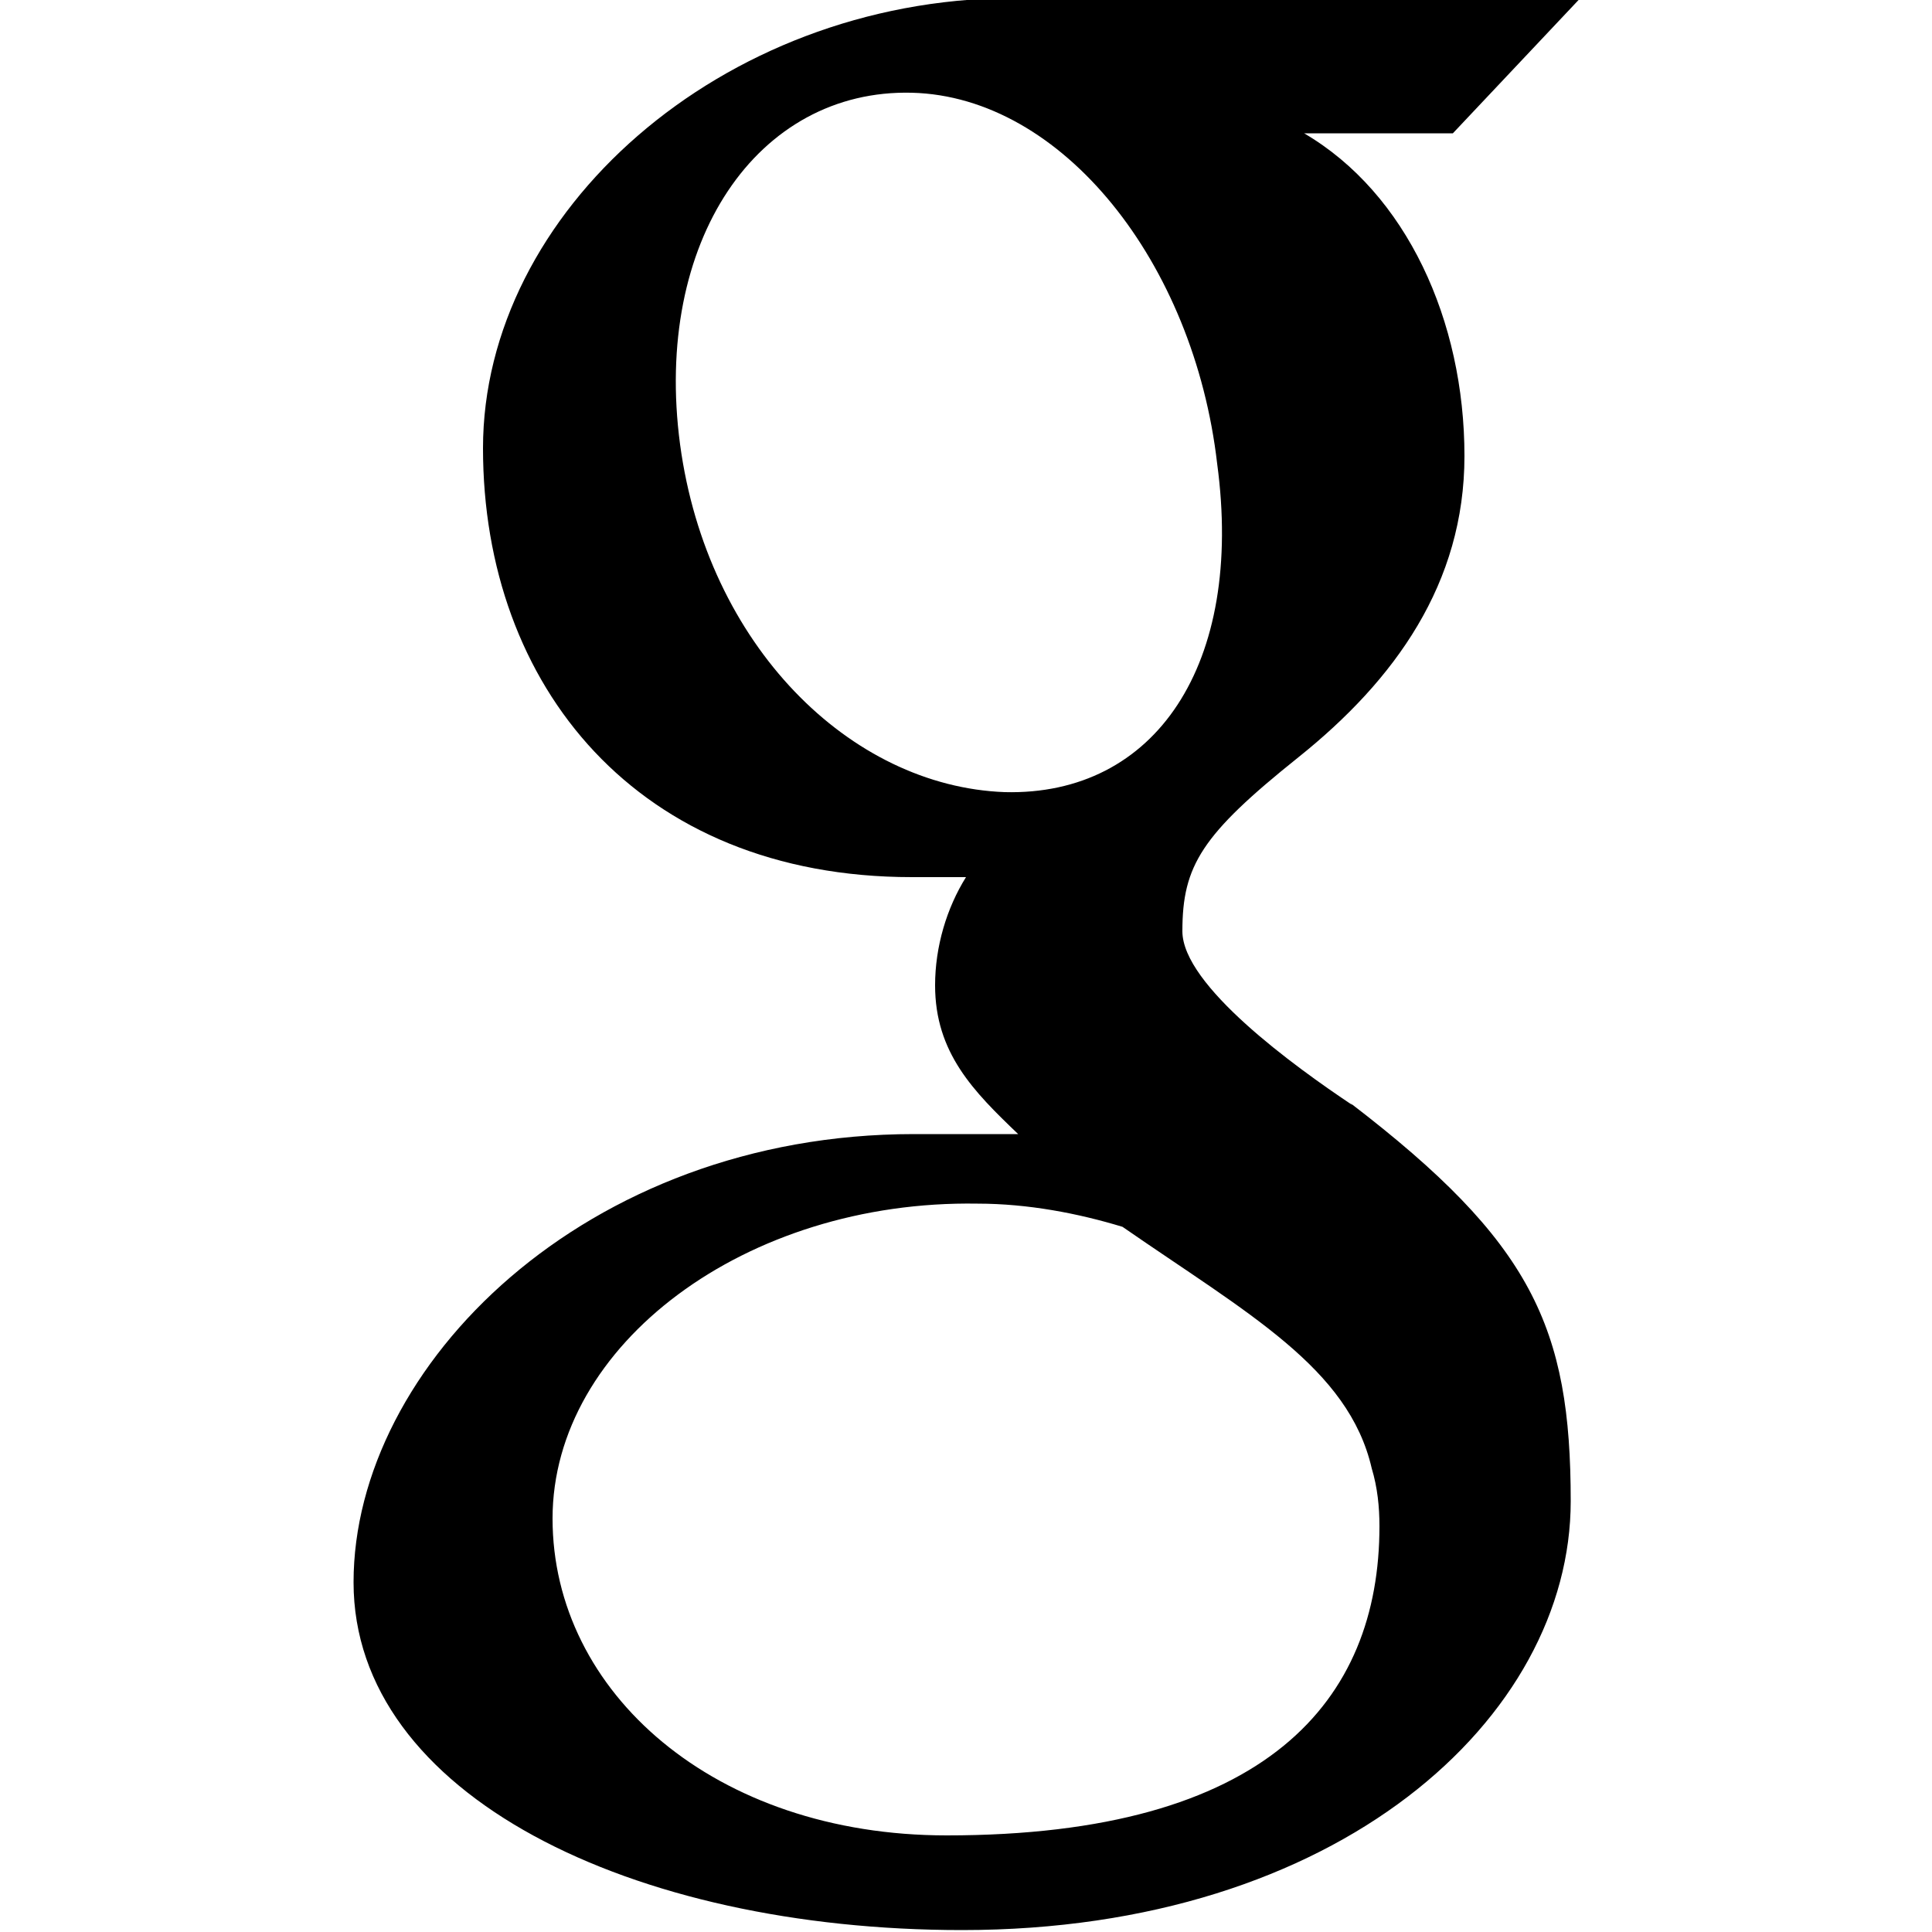
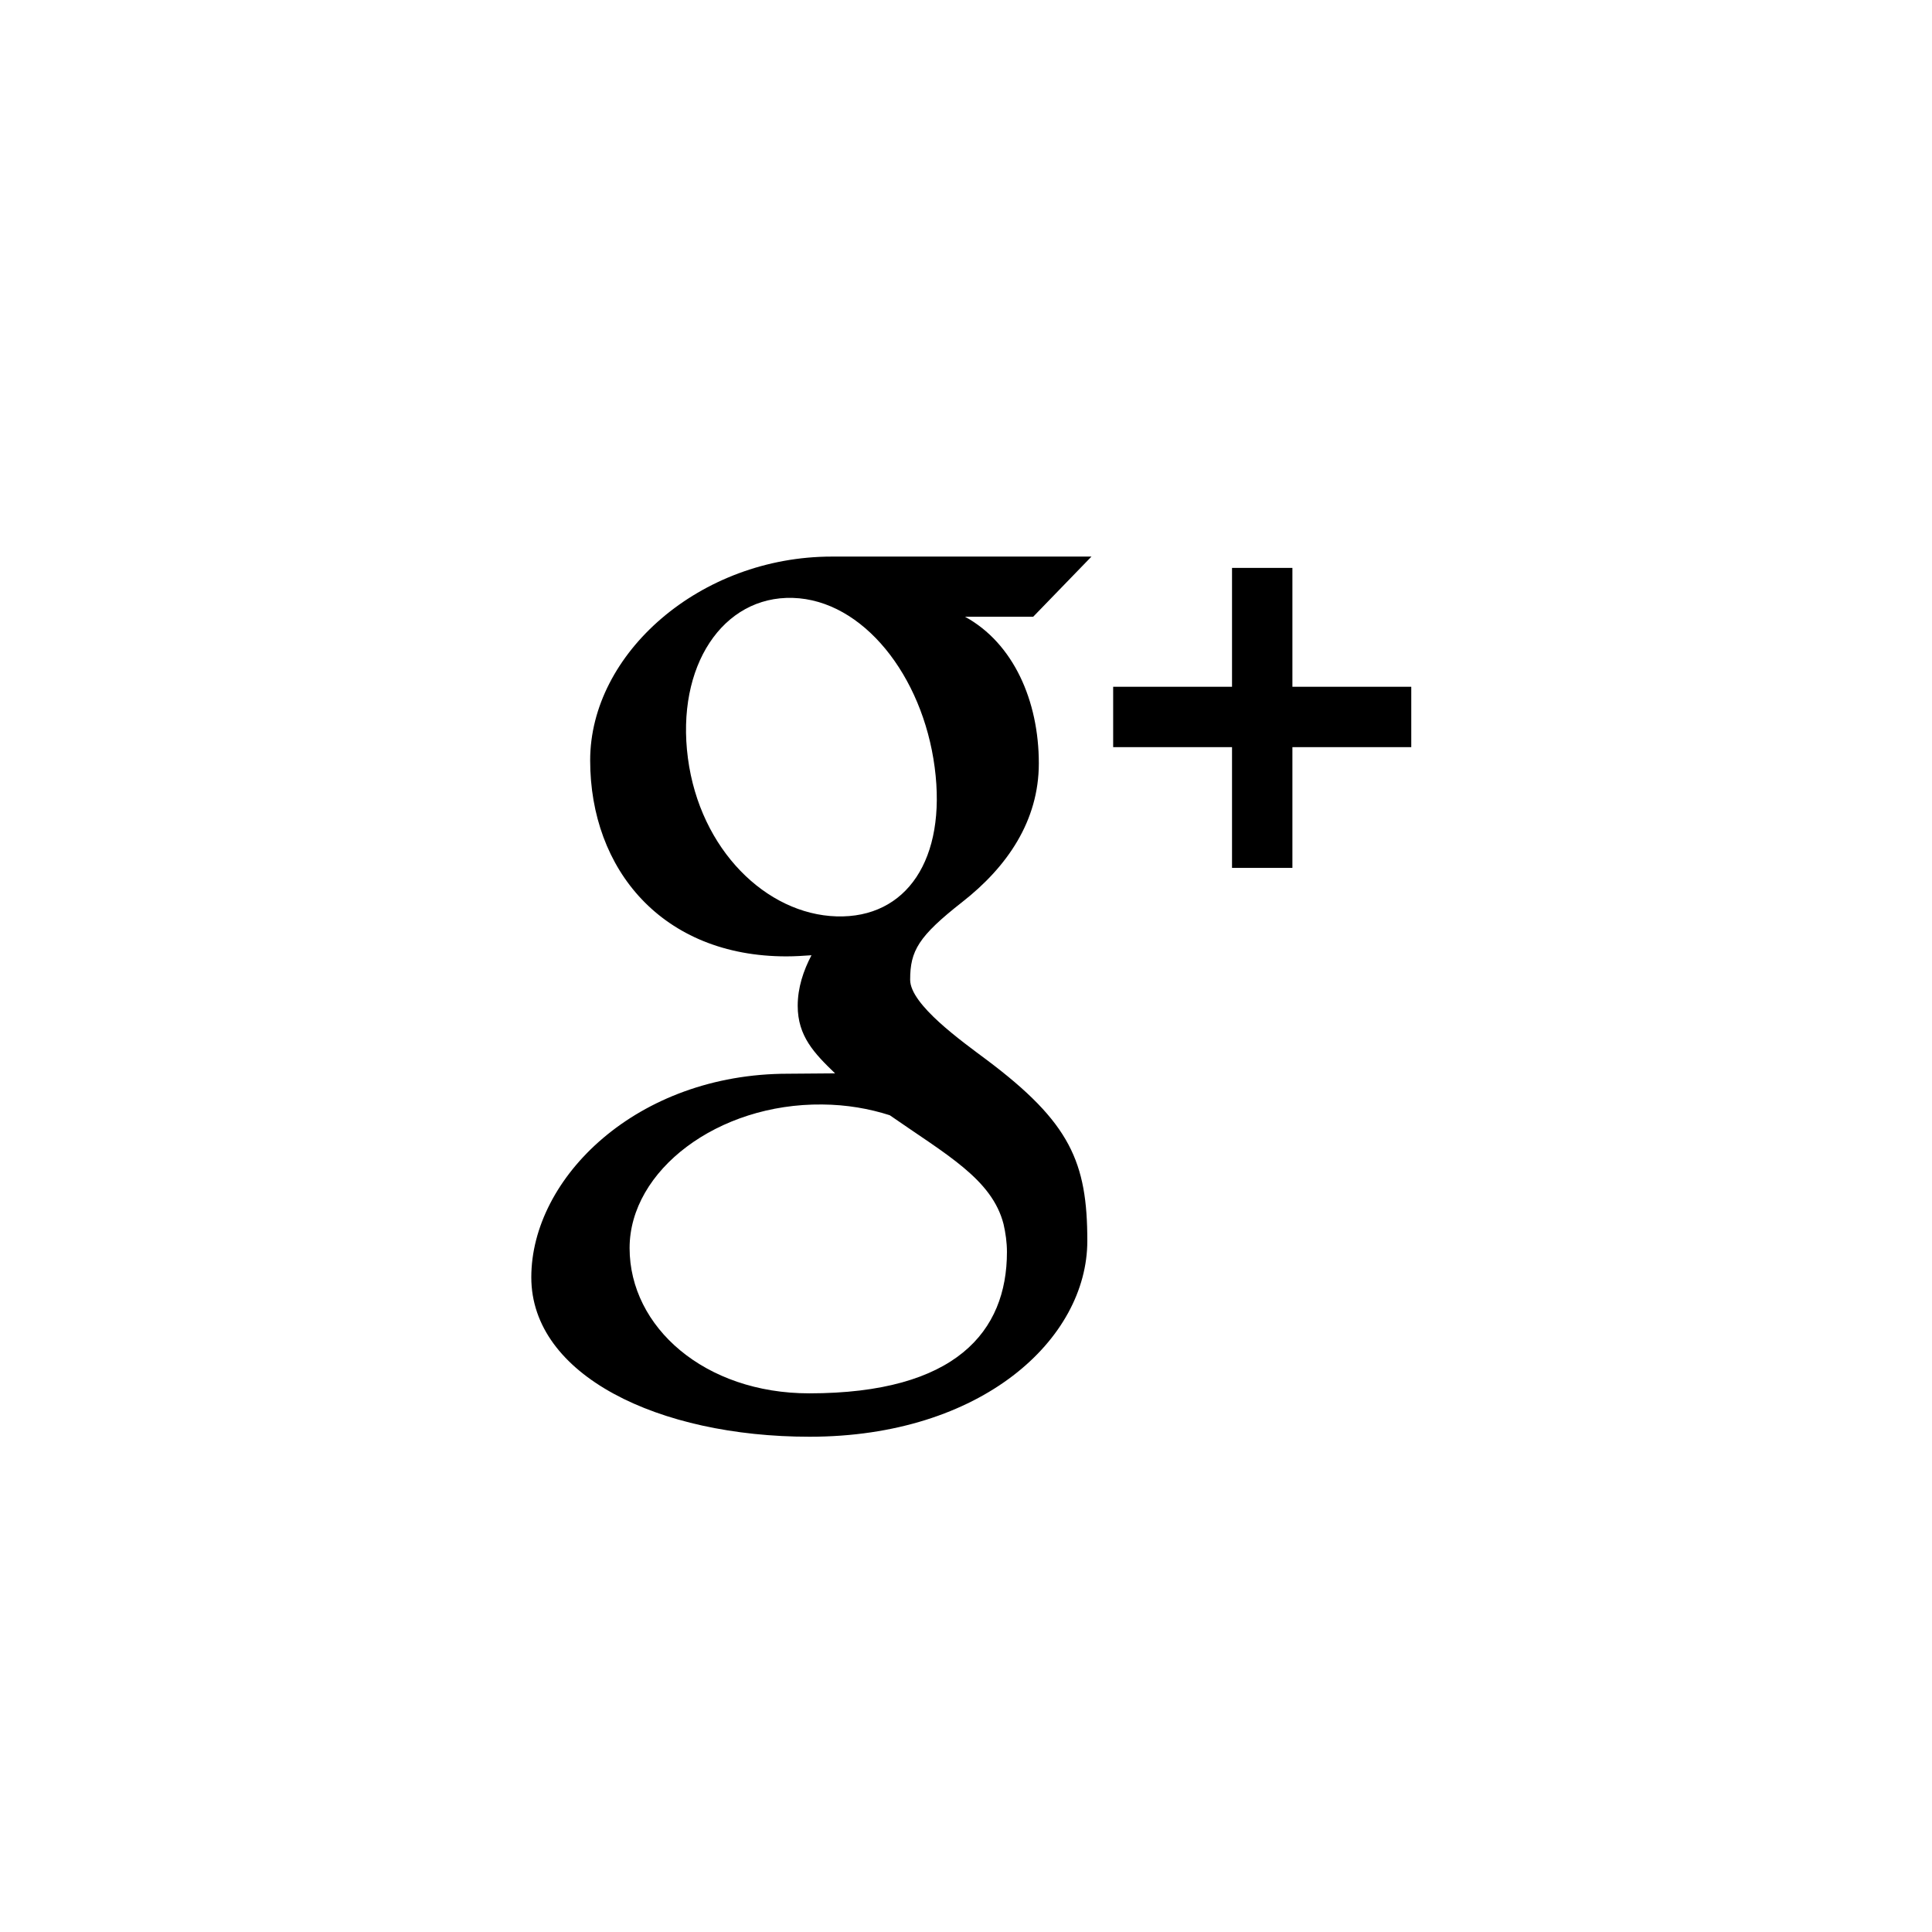
- <svg xmlns="http://www.w3.org/2000/svg" viewBox="0 0 100 100">
-   <path d="M70 57.2c-3-2-8.8-6.2-8.8-9 0-3.4 1-5 6-9s8.6-9 8.6-15.6c0-7-3-13.6-8.3-16.7h7.7l6.6-7H52.3C37.3 0 25 11 25 23.2c0 12.3 8 22.2 22.2 22.2H50C49 47 48.4 49 48.4 51c0 3.5 2 5.5 4.3 7.7h-5.4c-17 0-29 12-29 23.2 0 11 14.4 18 31.5 18 19.5 0 31.5-11 31.5-22.2 0-9-2-13.4-11.4-20.6zM52 41c-8-.3-15.4-7.6-16.8-18-1.4-10.5 4-18.4 12-18.2C55 5 61.8 13.6 63 24c1.4 10.4-3.2 17.2-11 17zm-3 54c-12 0-20.4-7.4-20.4-16.4 0-9 10-16.5 22-16.3 2.6 0 5.2.5 7.5 1.2C64.6 68 69.8 70.8 71 76c.3 1 .4 2 .4 3 0 9-5.8 16-22.4 16z" />
+ <svg xmlns="http://www.w3.org/2000/svg" version="1.1" id="Layer_1" x="0px" y="0px" viewBox="0 0 1024 1024" enable-background="new 0 0 1024 1024" xml:space="preserve">
+   <g>
+     <path d="M578.5,295c0,0-101.6,0-137.6,0c-69.8,0-128.1,51.3-128.1,108c0,57.9,38.3,103.9,104,103.9   c4.6,0,9-0.3,13.3-0.6c-4.3,8.2-7.3,17.2-7.3,26.8c0,16.1,8.8,25.2,19.8,35.8c-8.3,0-16.2,0.2-25,0.2c-80,0-136,55.1-136,107.9   c0,52,67.5,84.5,147.5,84.5c91.2,0,147.2-51.7,147.2-103.8c0-41.7-9-62.7-53.4-96c-12.8-9.6-40.5-29.2-40.5-42.4   c0-15.4,4.4-23,27.6-41.2c23.8-18.6,40.6-43,40.6-73.5c0-33.2-13.5-63.7-39.1-77.7h36.1L578.5,295z M531.9,648.8   c1.1,4.8,1.8,9.7,1.8,14.8c0,42.1-27.1,74.9-104.8,74.9c-55.3,0-95.2-35-95.2-77c0-41.2,46.8-76.7,102.1-76.1   c12.9,0.1,24.9,2.2,35.8,5.7C501.6,612,525.8,625,531.9,648.8z M443.4,485.7c-37.1-1.1-72.4-35.2-78.8-83.9   c-6.4-48.7,18.5-86,55.6-84.9c37.1,1.1,68.8,41.1,75.2,89.8C501.8,455.4,480.5,486.8,443.4,485.7z" />
+     <polygon points="685,364 685,301 653,301 653,364 590,364 590,396 653,396 653,460 685,460 685,396 748,396    748,364  " />
+   </g>
</svg>
